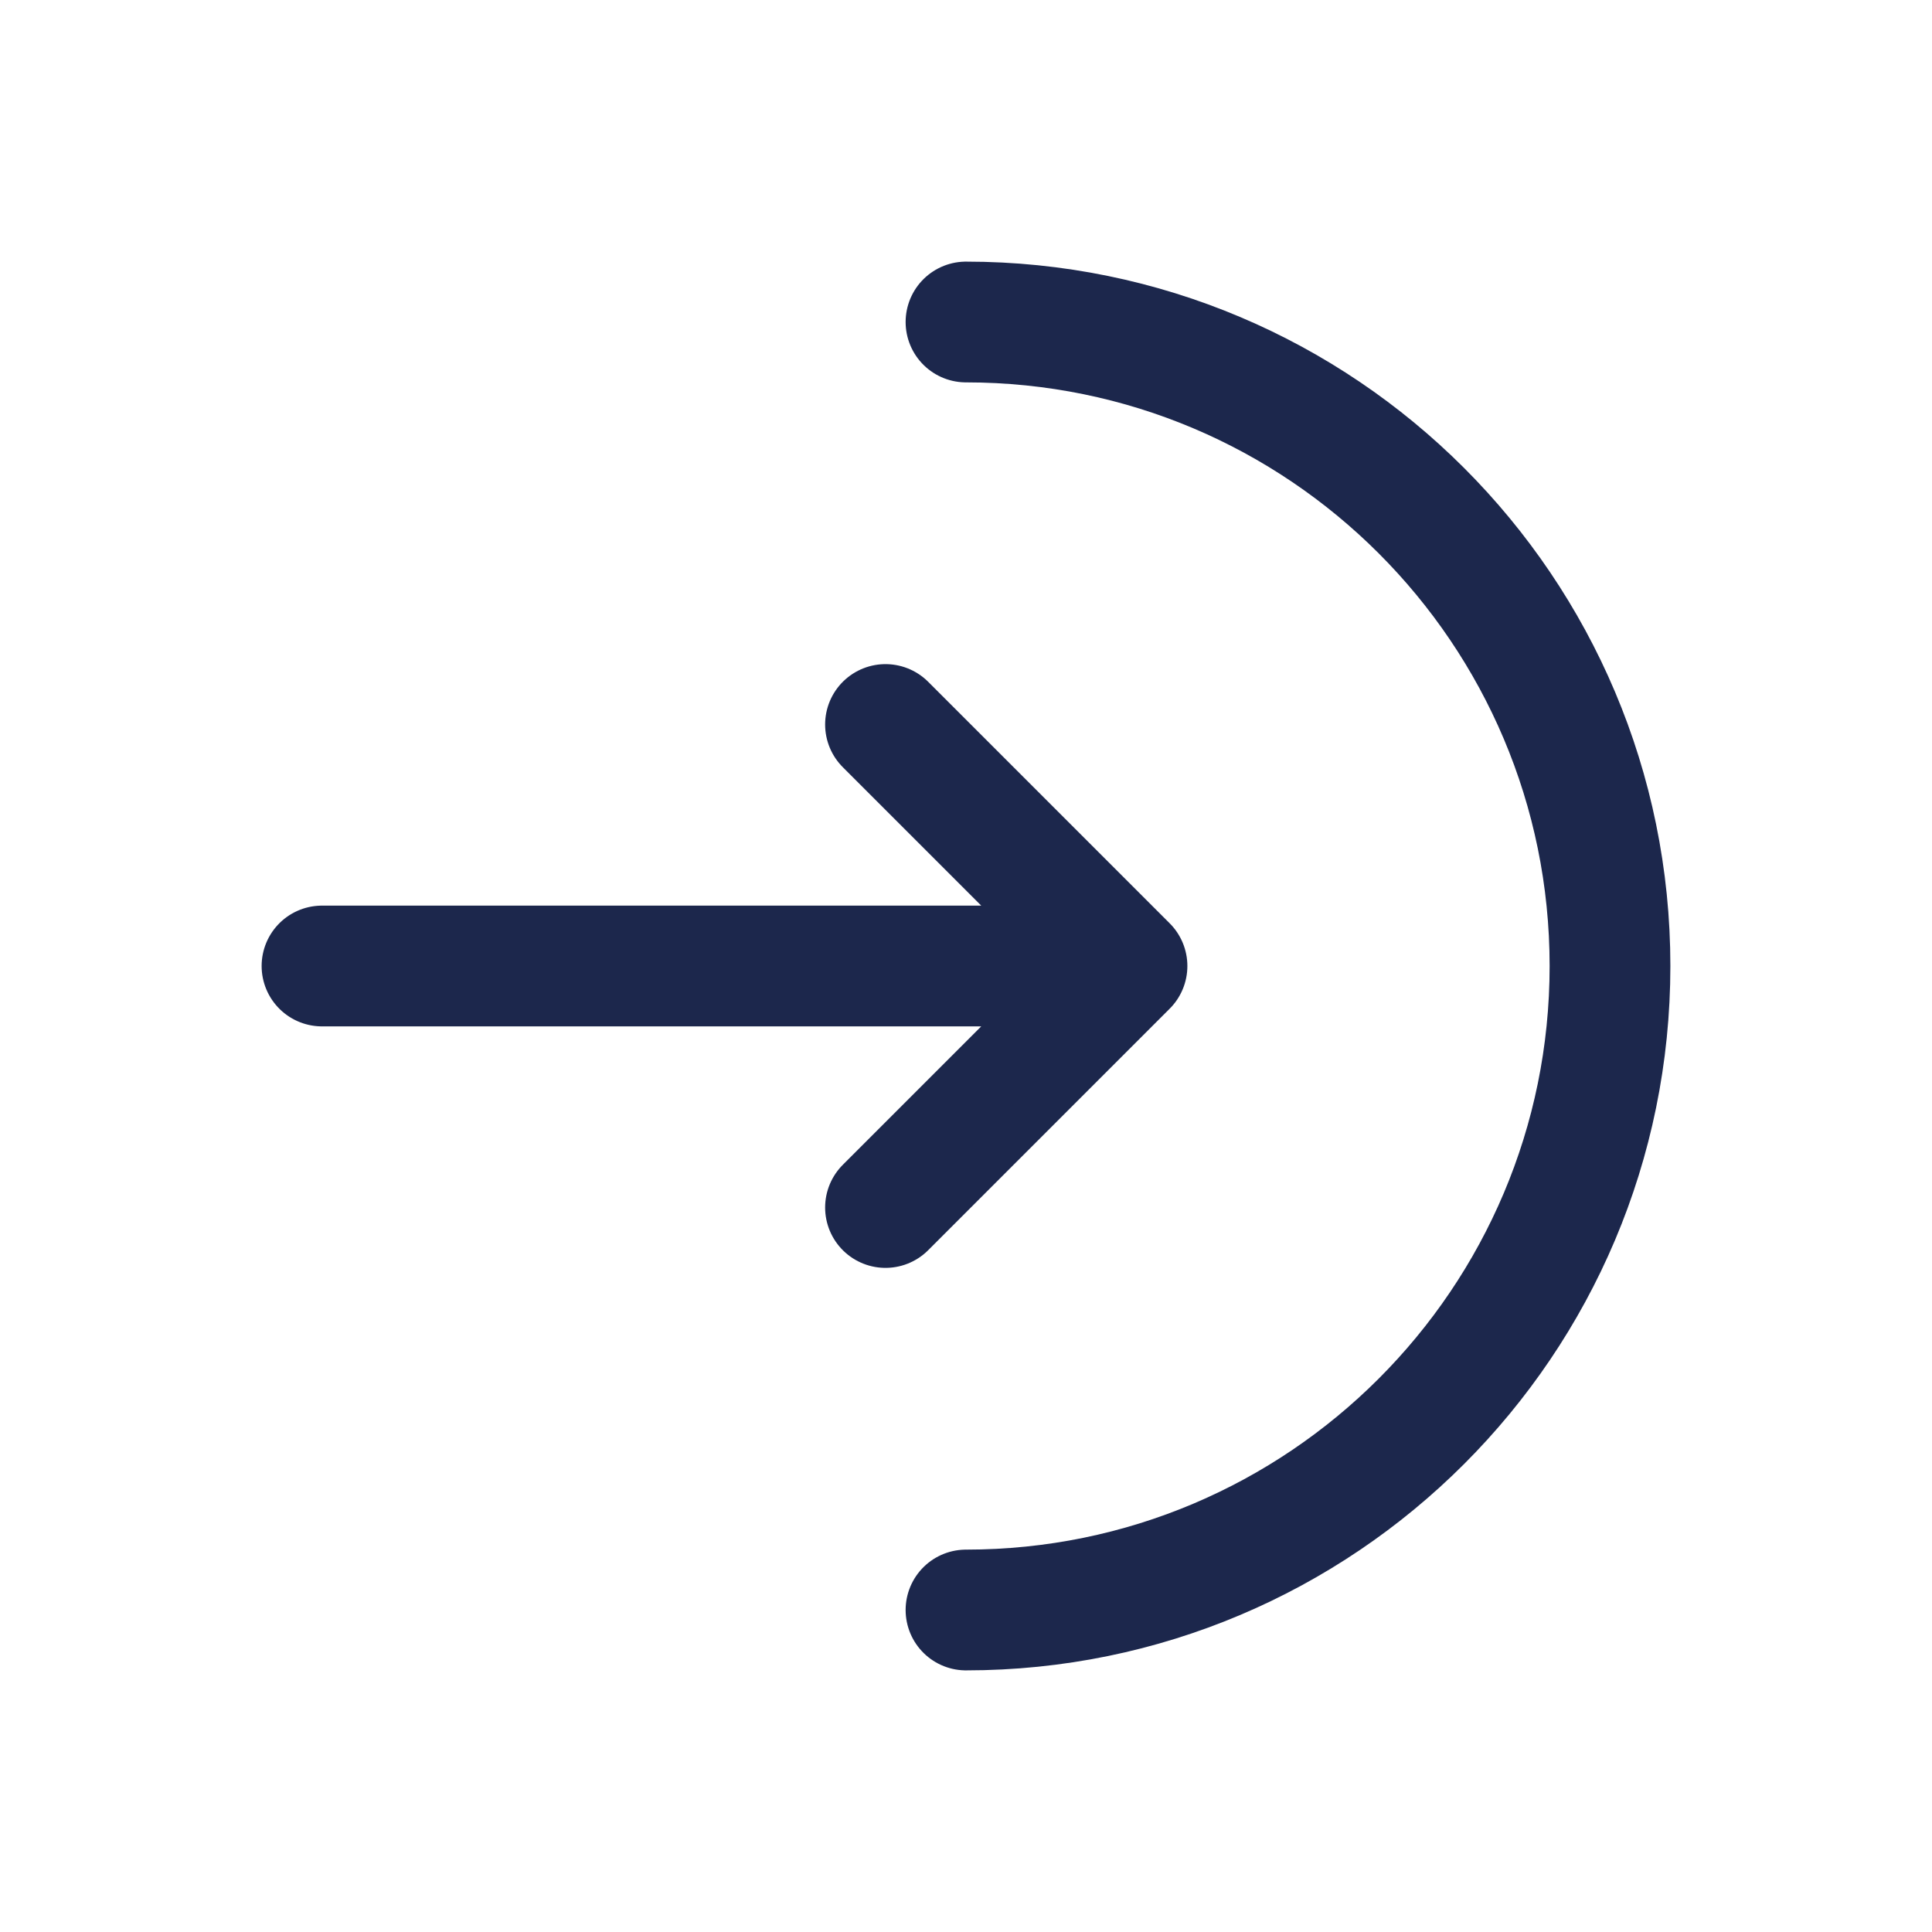
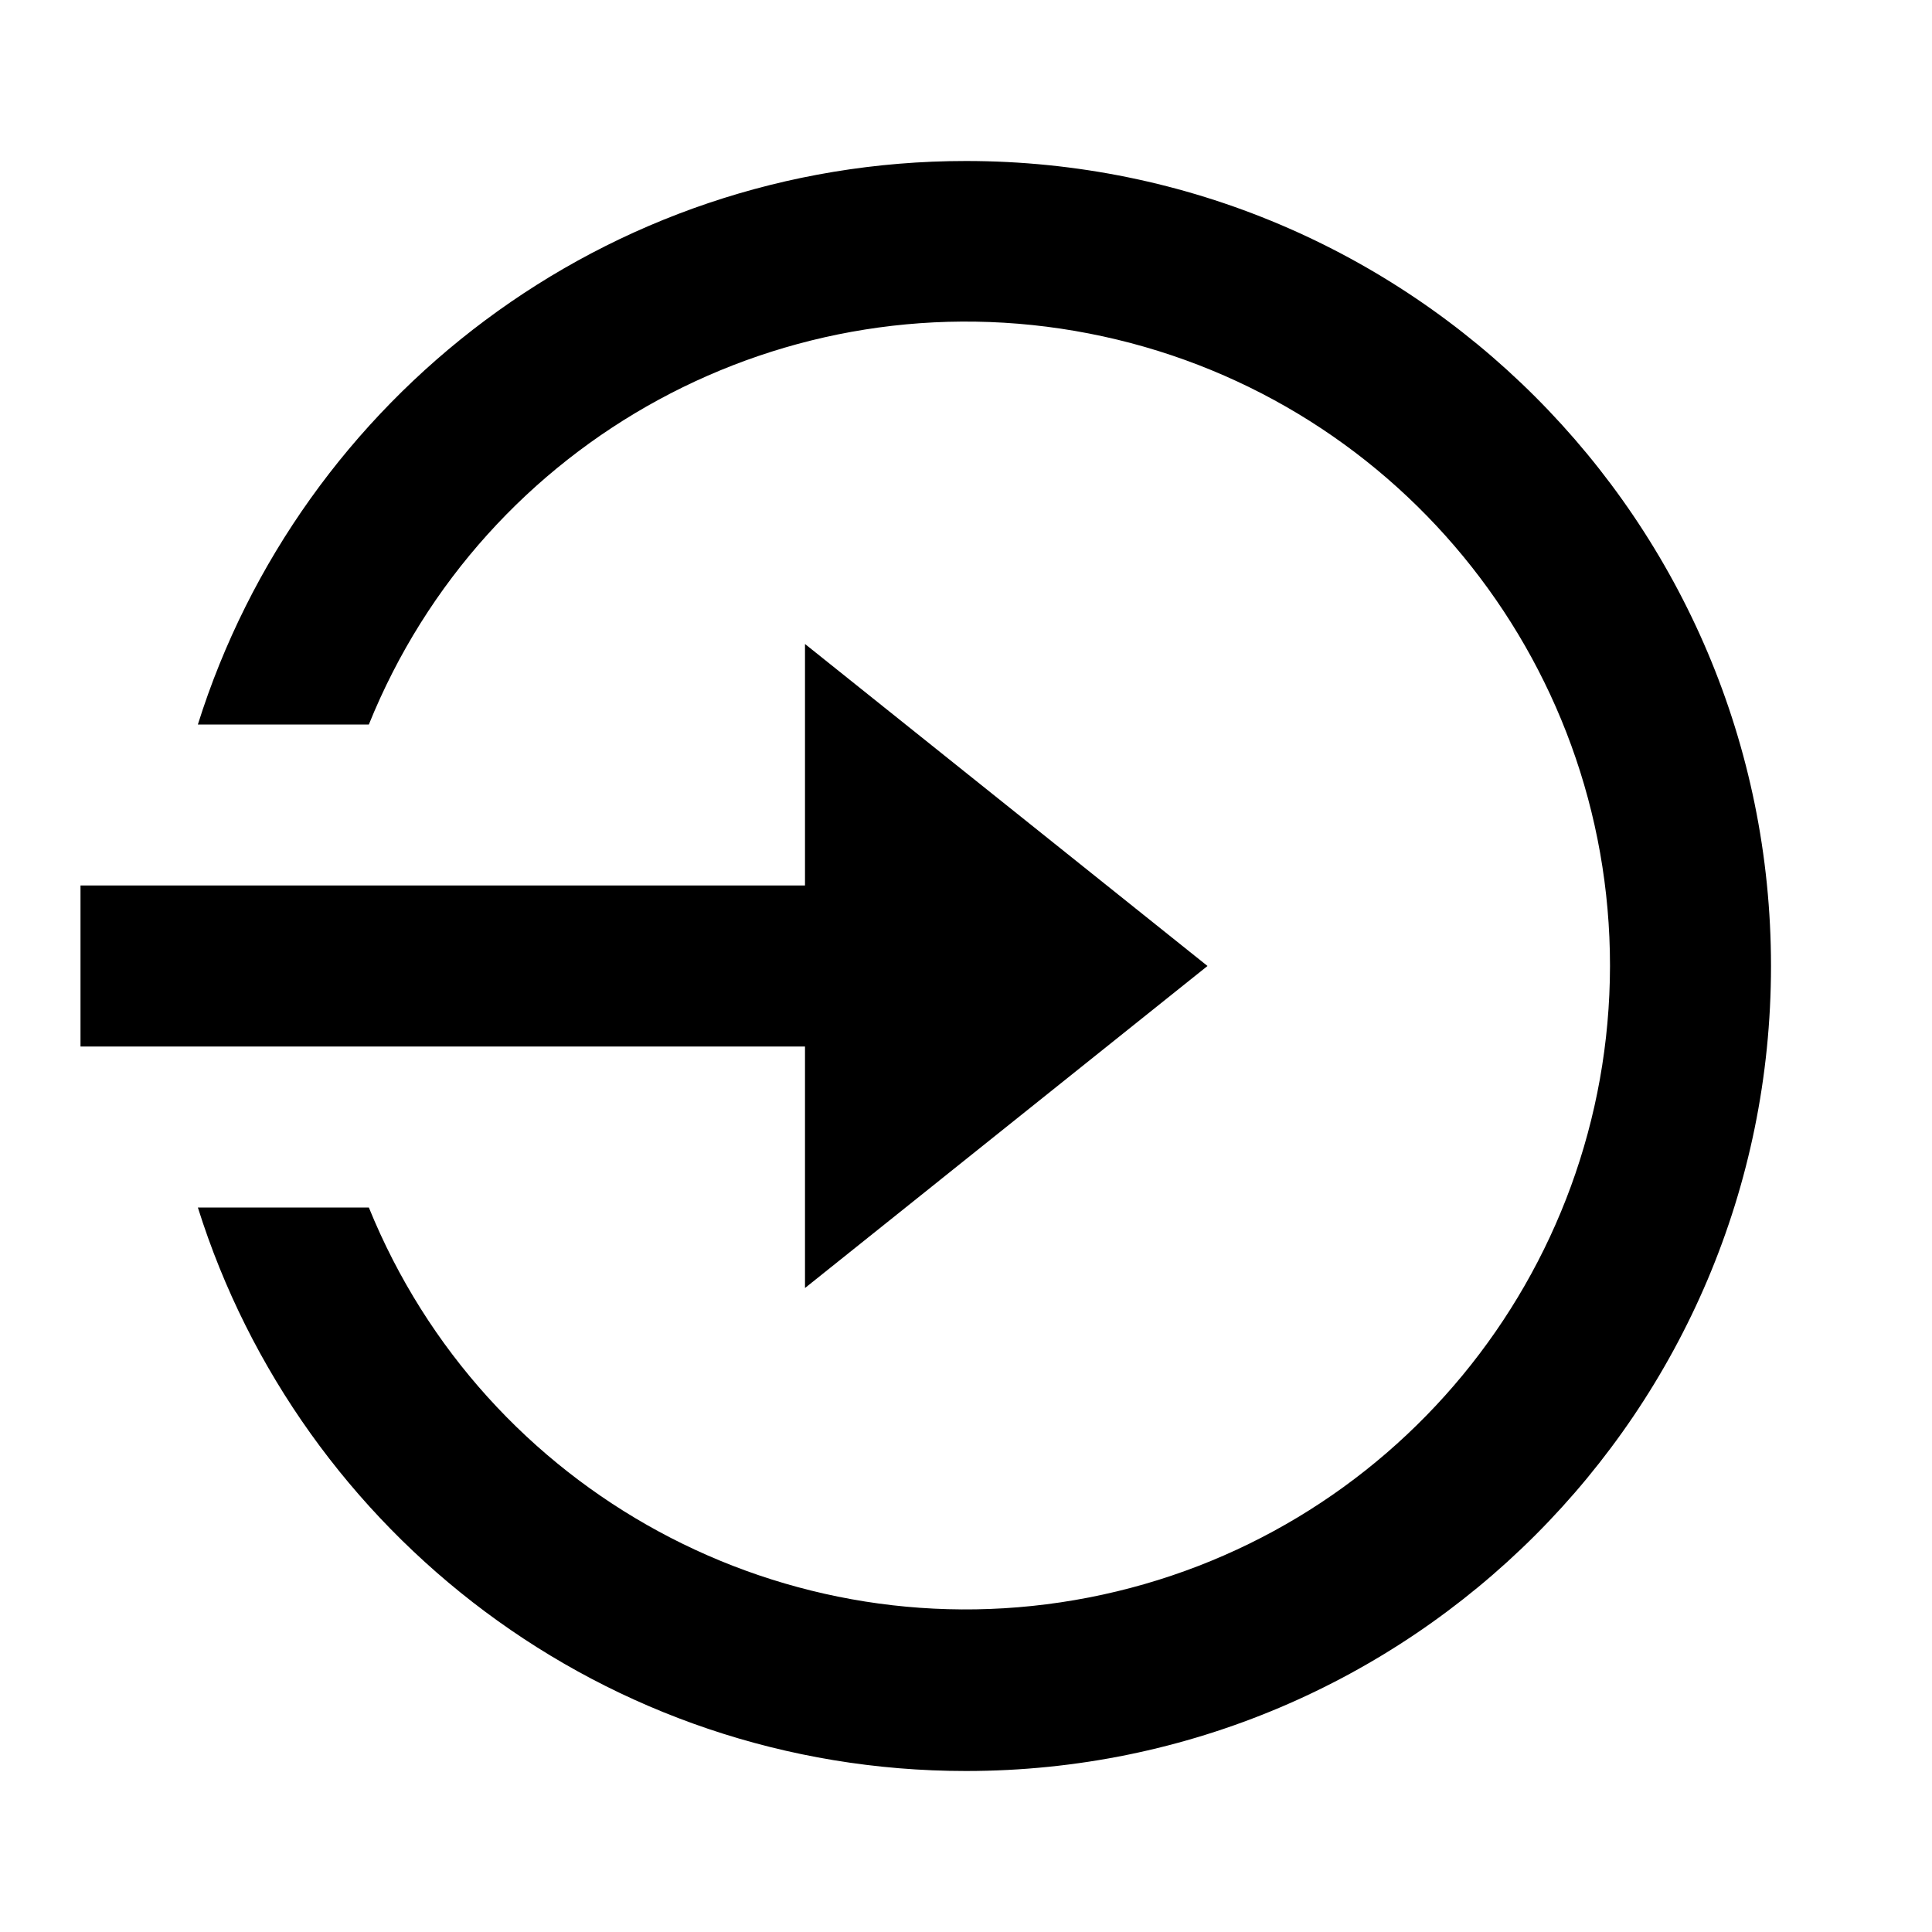
- <svg xmlns="http://www.w3.org/2000/svg" width="800px" height="800px" viewBox="0 0 24 24" fill="none">
-   <path d="M12 20C16.418 20 20 16.418 20 12C20 7.582 16.418 4 12 4" stroke="#1C274C" stroke-width="1.5" stroke-linecap="round" />
-   <path d="M4 12H14M14 12L11 9M14 12L11 15" stroke="#1C274C" stroke-width="1.5" stroke-linecap="round" stroke-linejoin="round" />
+ <svg xmlns="http://www.w3.org/2000/svg" width="800px" height="800px" viewBox="0 0 24 24">
+   <g>
+     <path fill="none" d="M0 0h24v24H0z" />
+     <path d="M10 11V8l5 4-5 4v-3H1v-2h9zm-7.542 4h2.124A8.003 8.003 0 0 0 20 12 8 8 0 0 0 4.582 9H2.458C3.732 4.943 7.522 2 12 2c5.523 0 10 4.477 10 10s-4.477 10-10 10c-4.478 0-8.268-2.943-9.542-7z" />
+   </g>
</svg>
